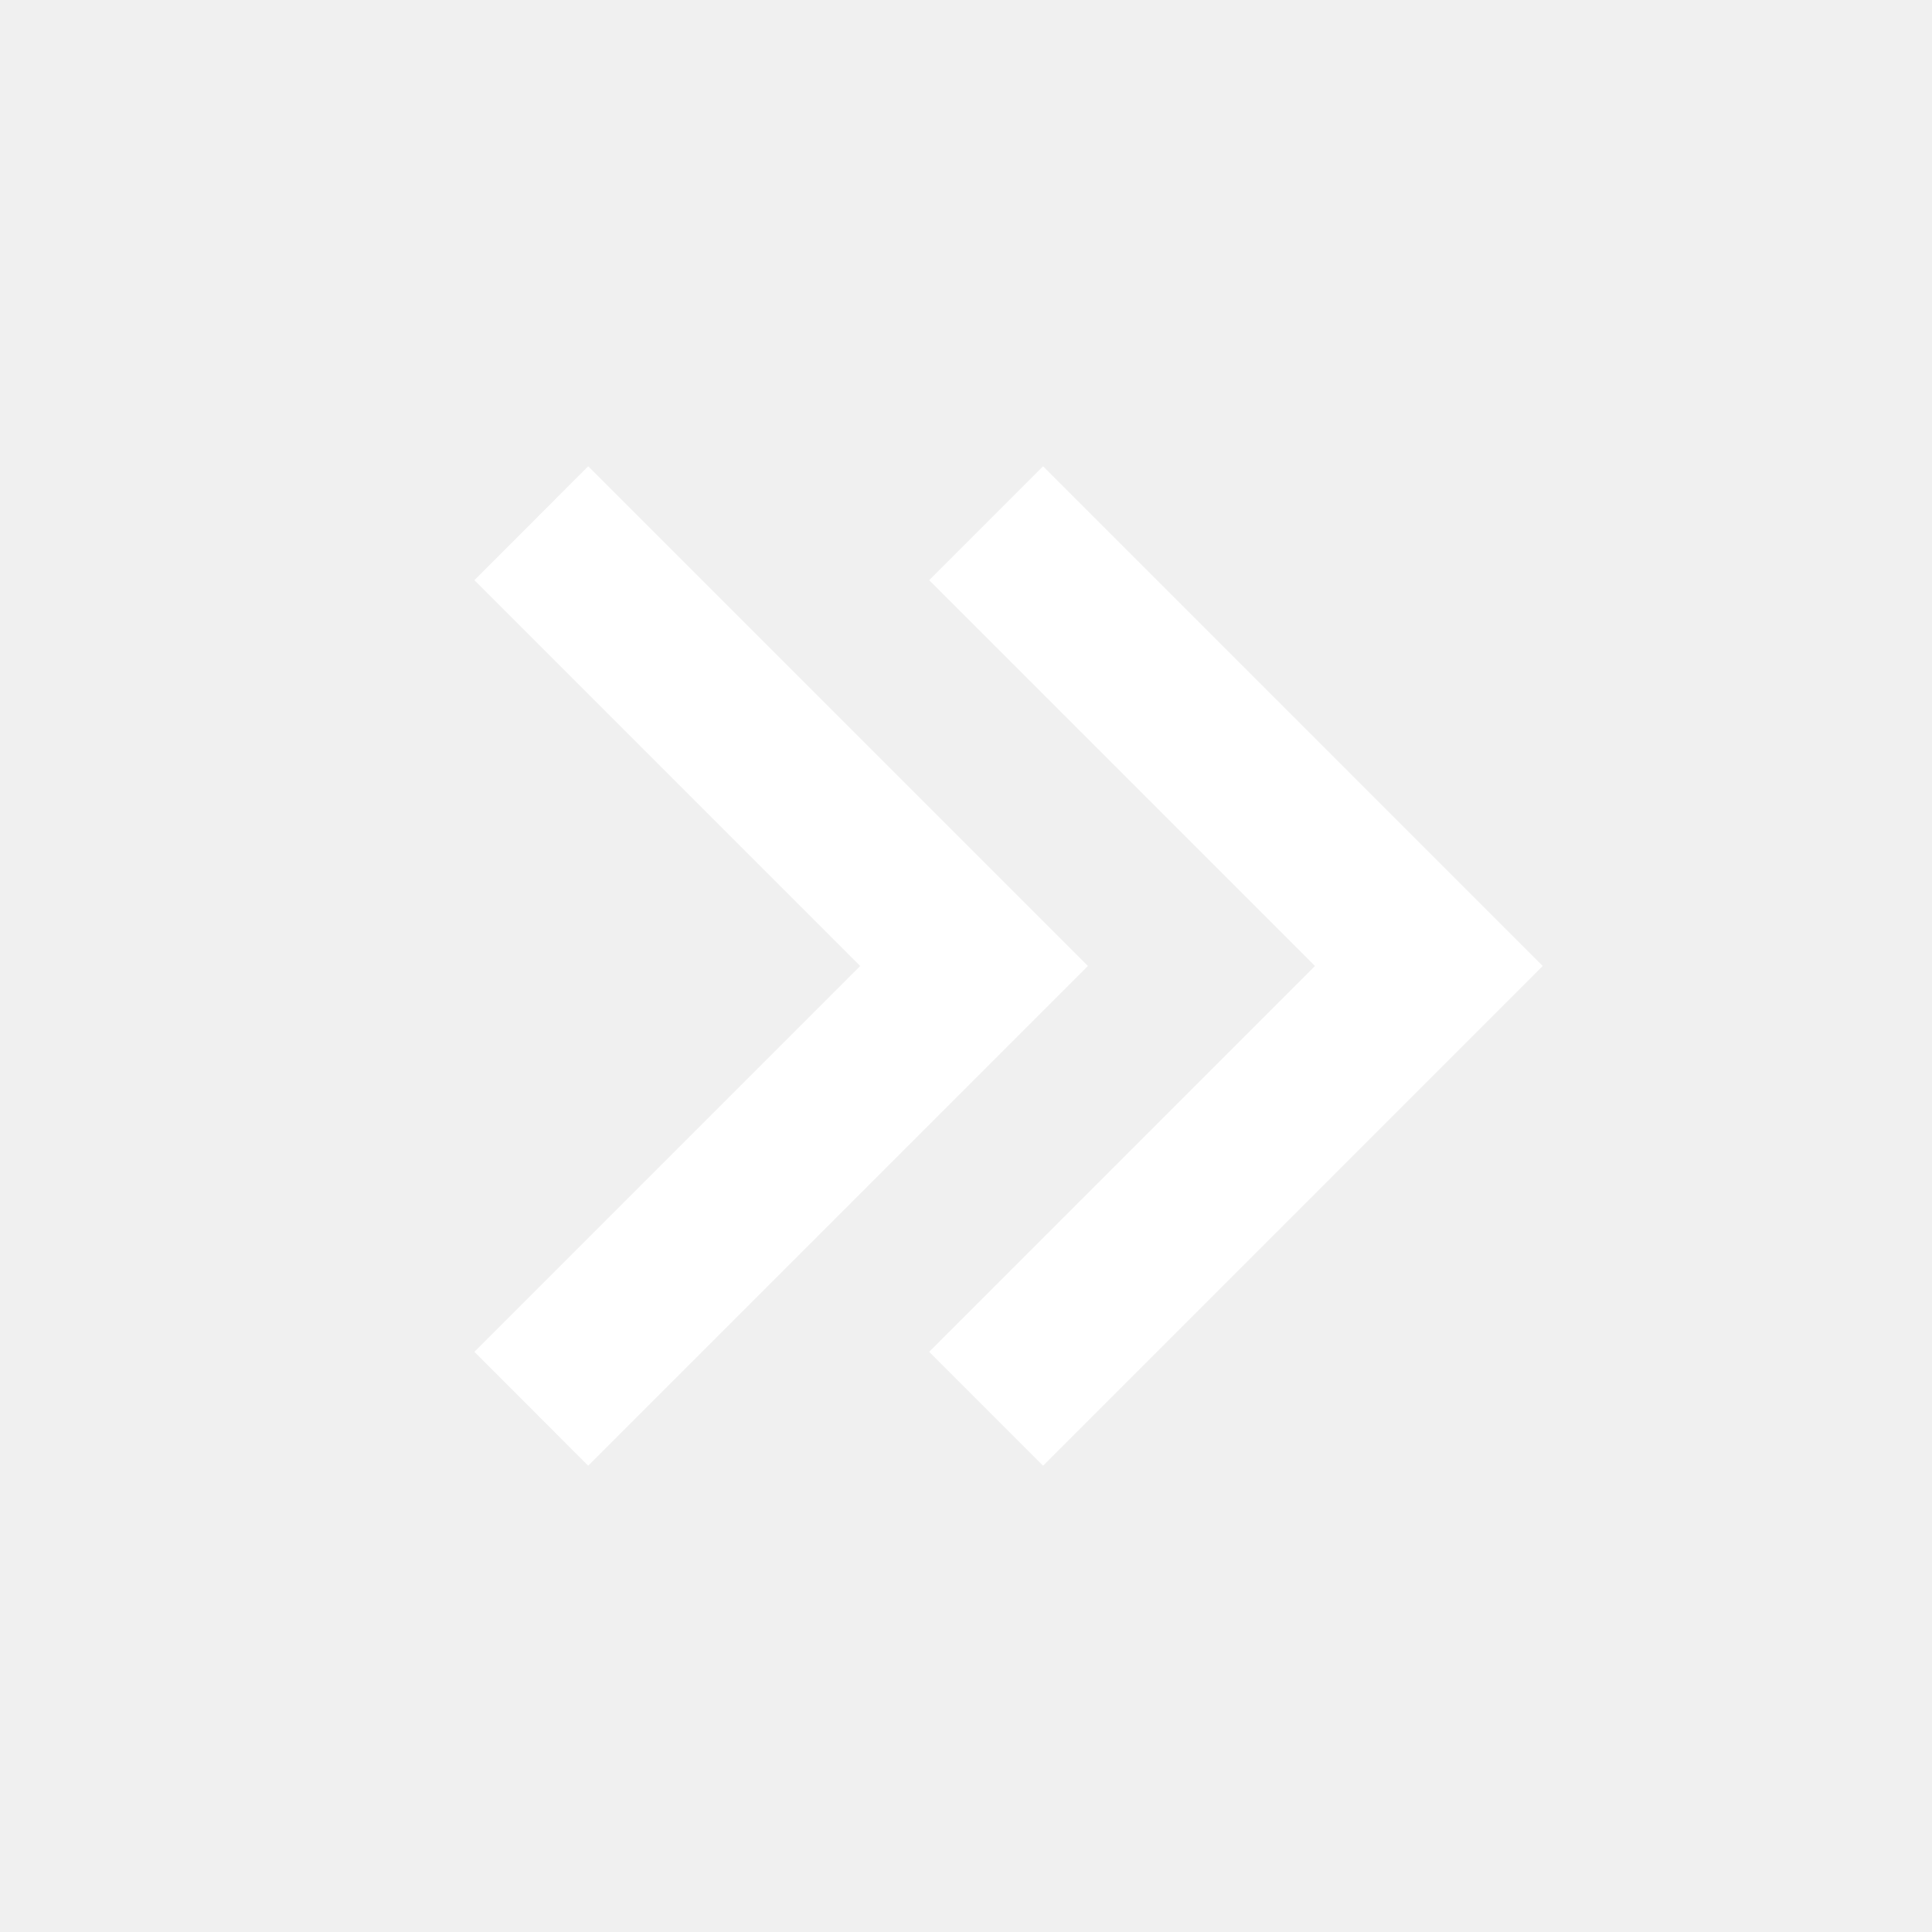
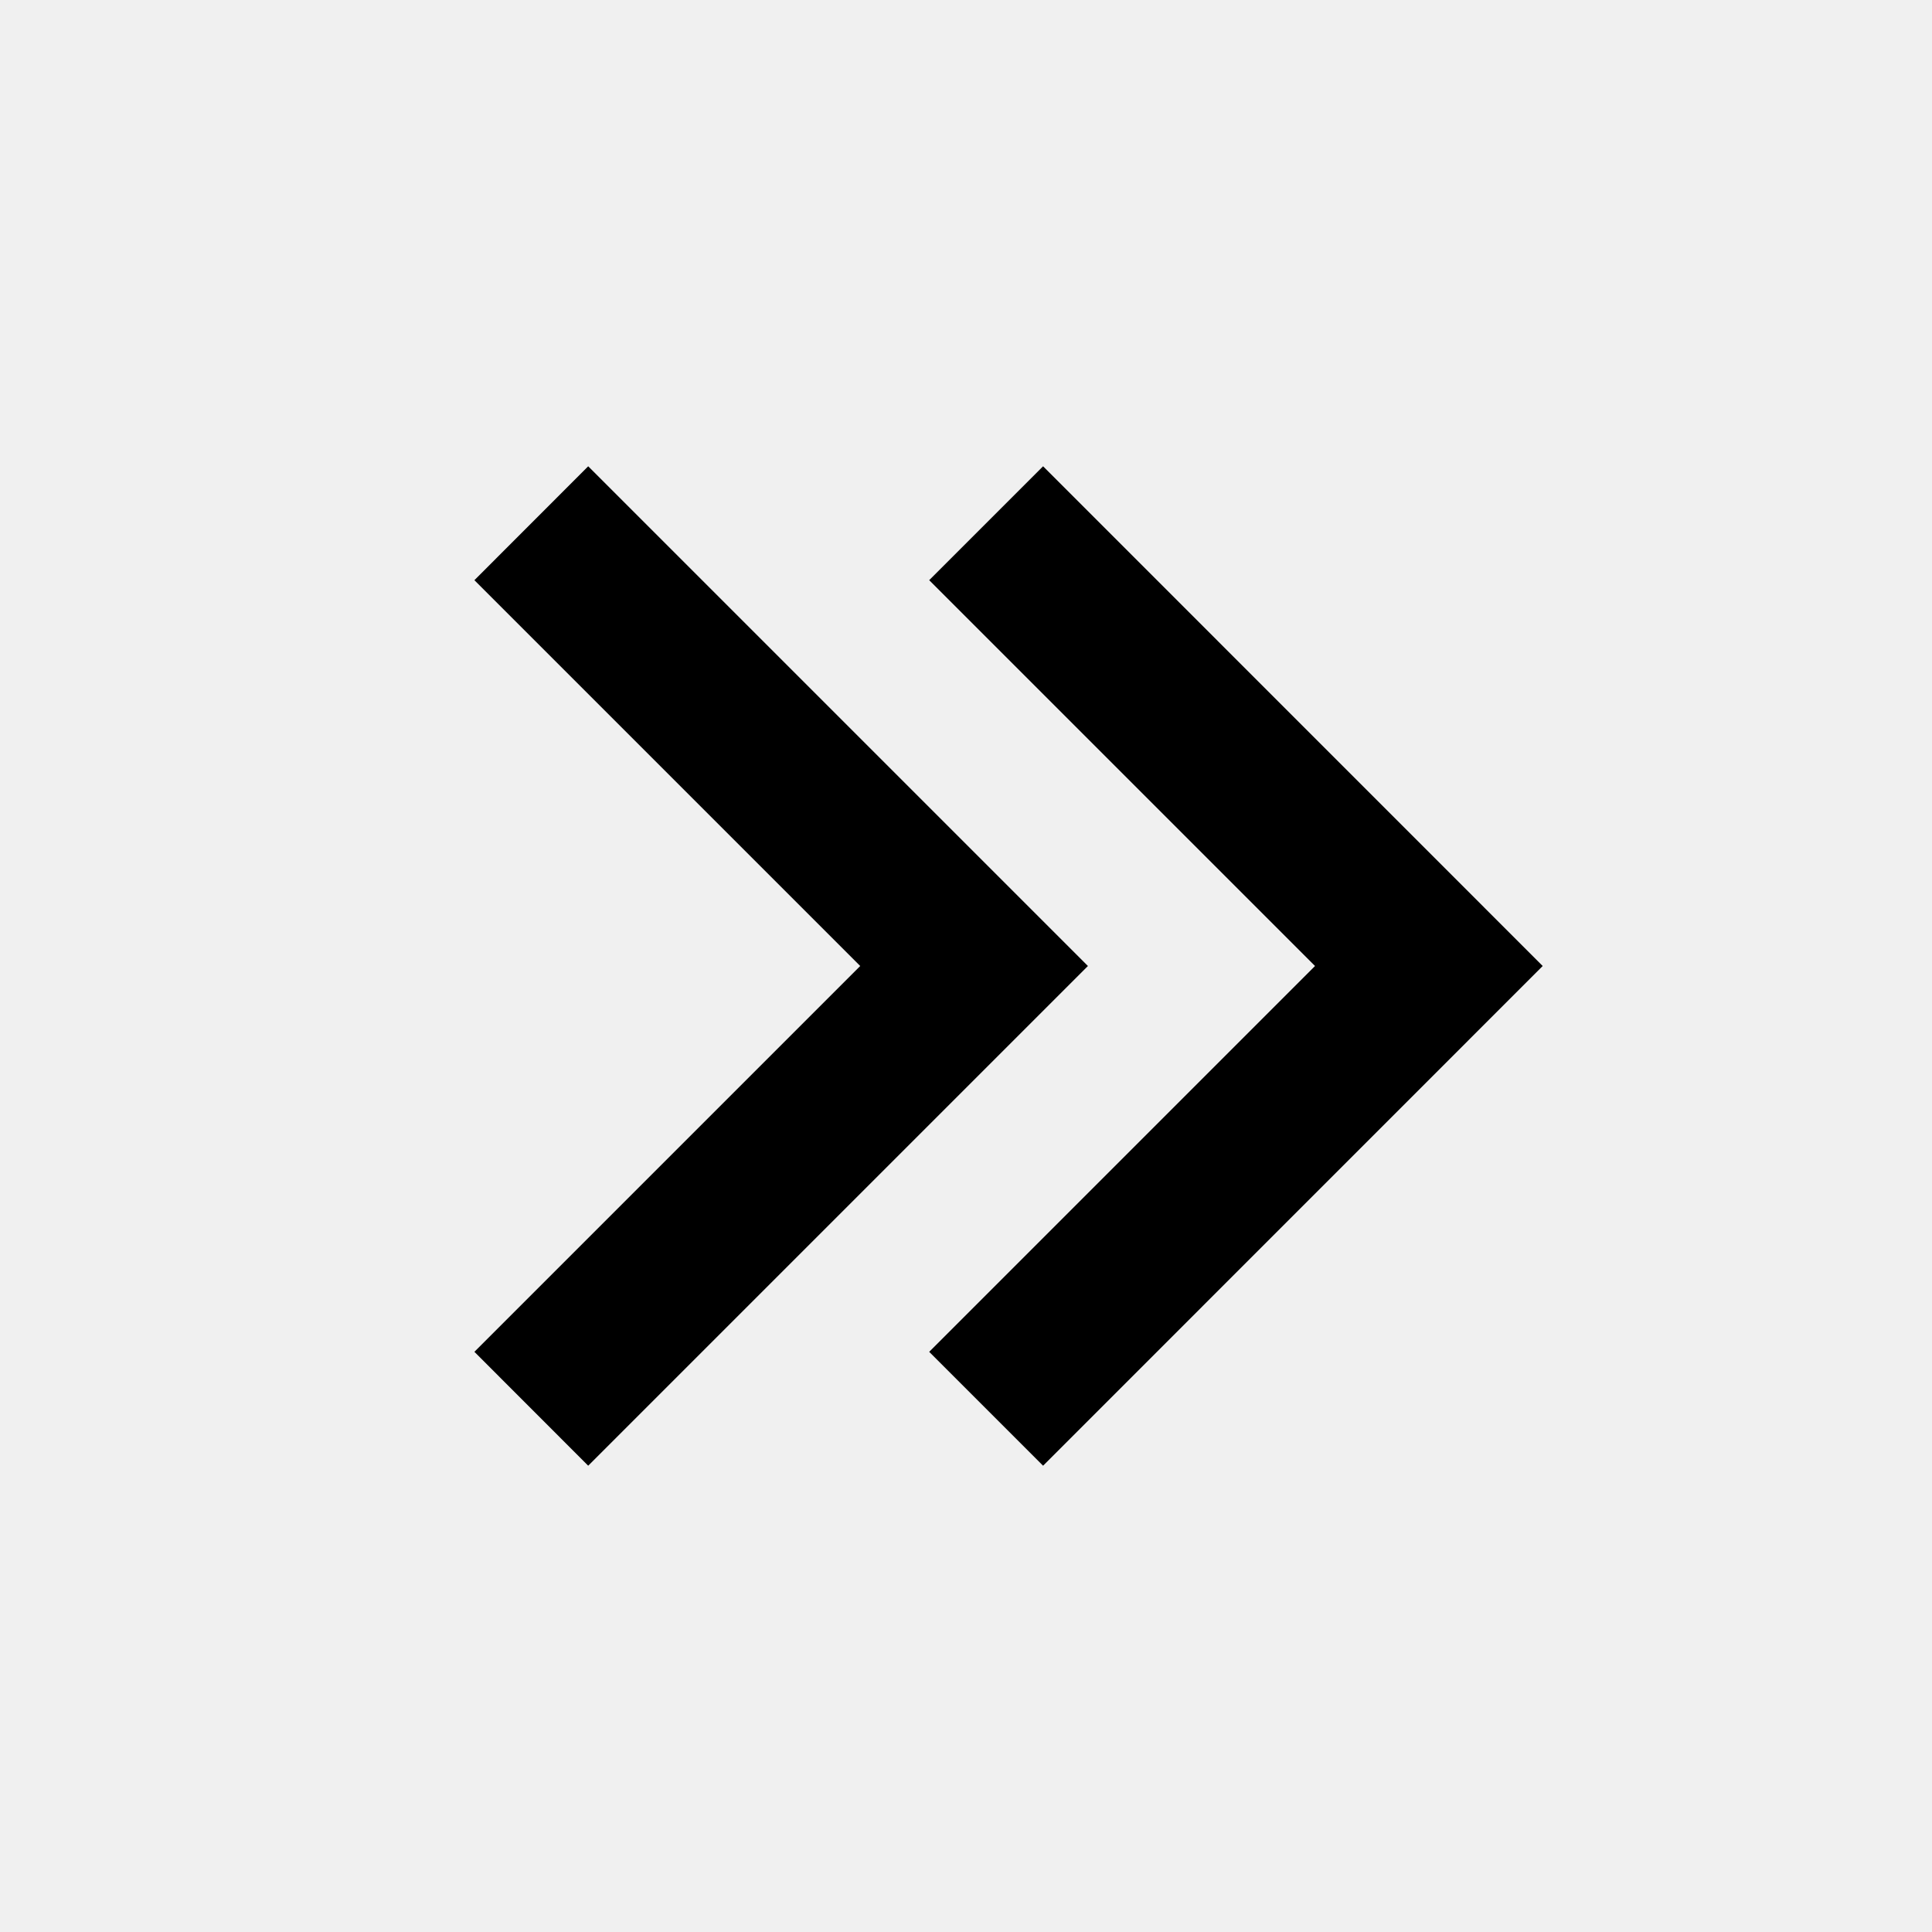
- <svg xmlns="http://www.w3.org/2000/svg" width="20" height="20" viewBox="0 0 20 20" fill="none">
-   <path d="M15.97 10L10.798 4.827L9.619 6.006L13.613 10L9.619 13.994L10.798 15.173L15.97 10ZM11.262 10L6.089 4.827L4.911 6.006L8.905 10L4.911 13.994L6.089 15.173L11.262 10Z" fill="white" />
+ <svg xmlns="http://www.w3.org/2000/svg" width="20" height="20" viewBox="0 0 20 20" fill="currentColor">
+   <path d="M15.97 10L10.798 4.827L9.619 6.006L13.613 10L9.619 13.994L10.798 15.173L15.97 10ZM11.262 10L6.089 4.827L4.911 6.006L8.905 10L4.911 13.994L6.089 15.173L11.262 10Z" fill="currentColor" />
</svg>
